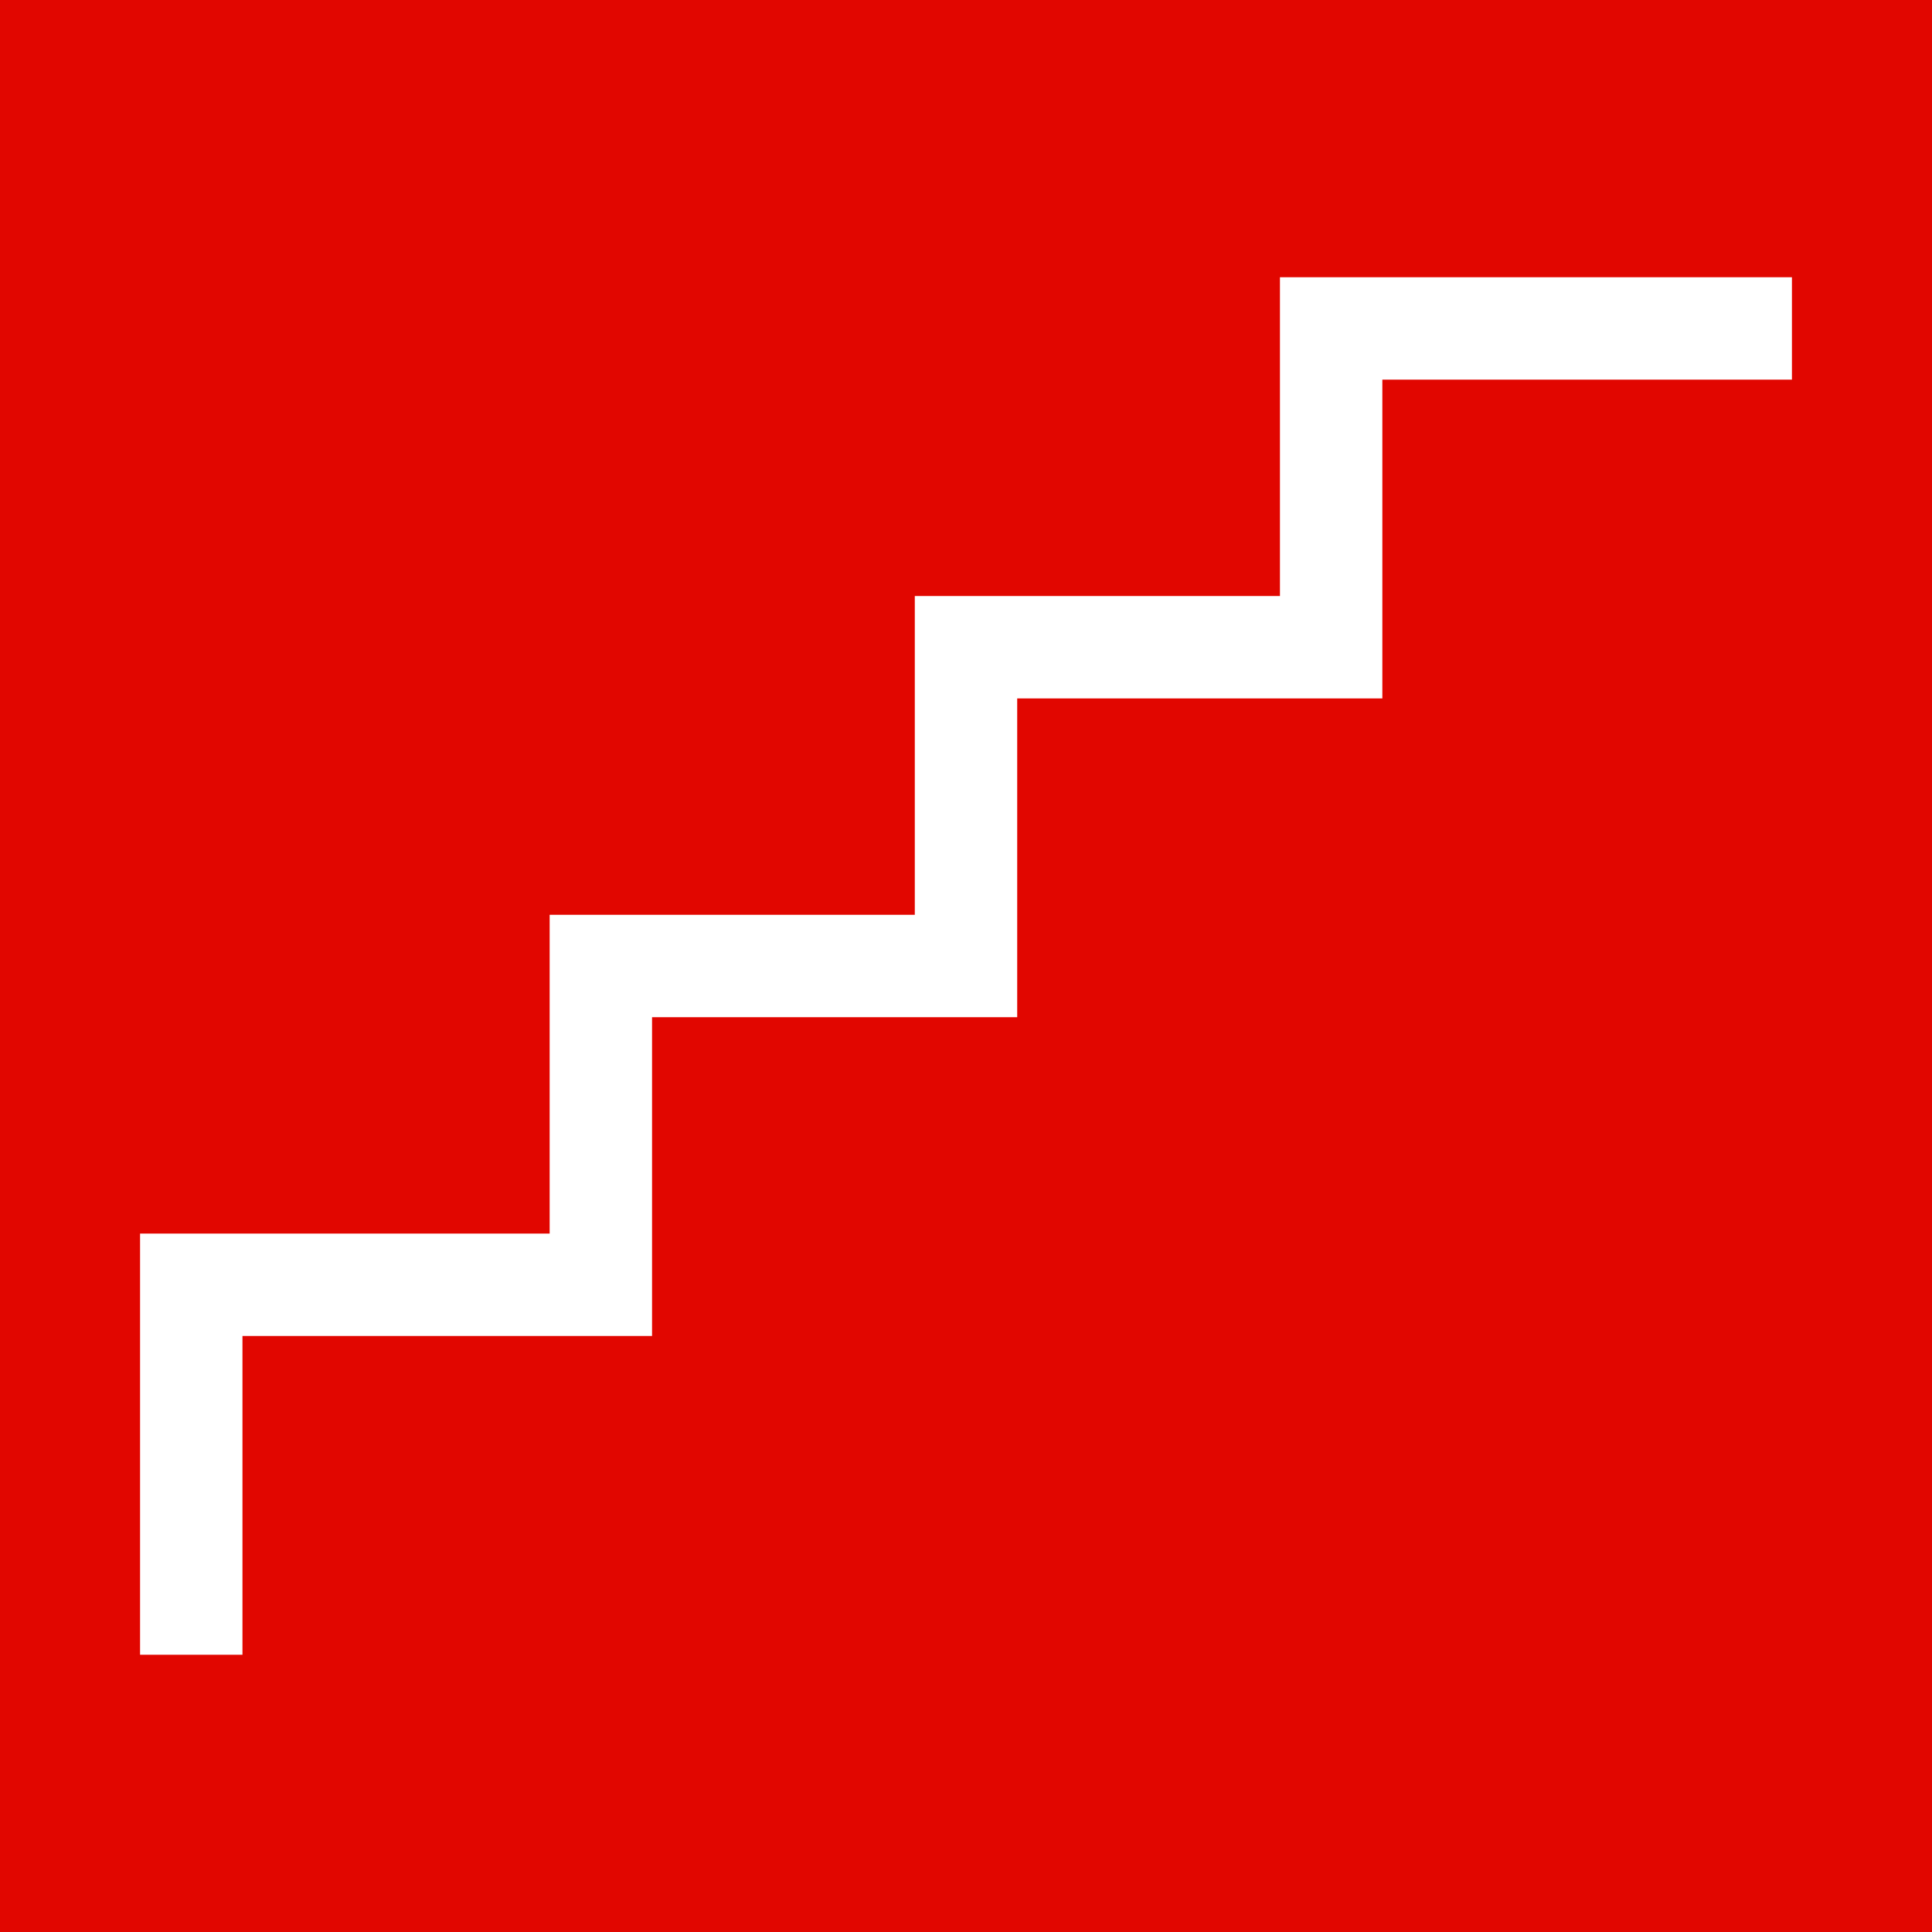
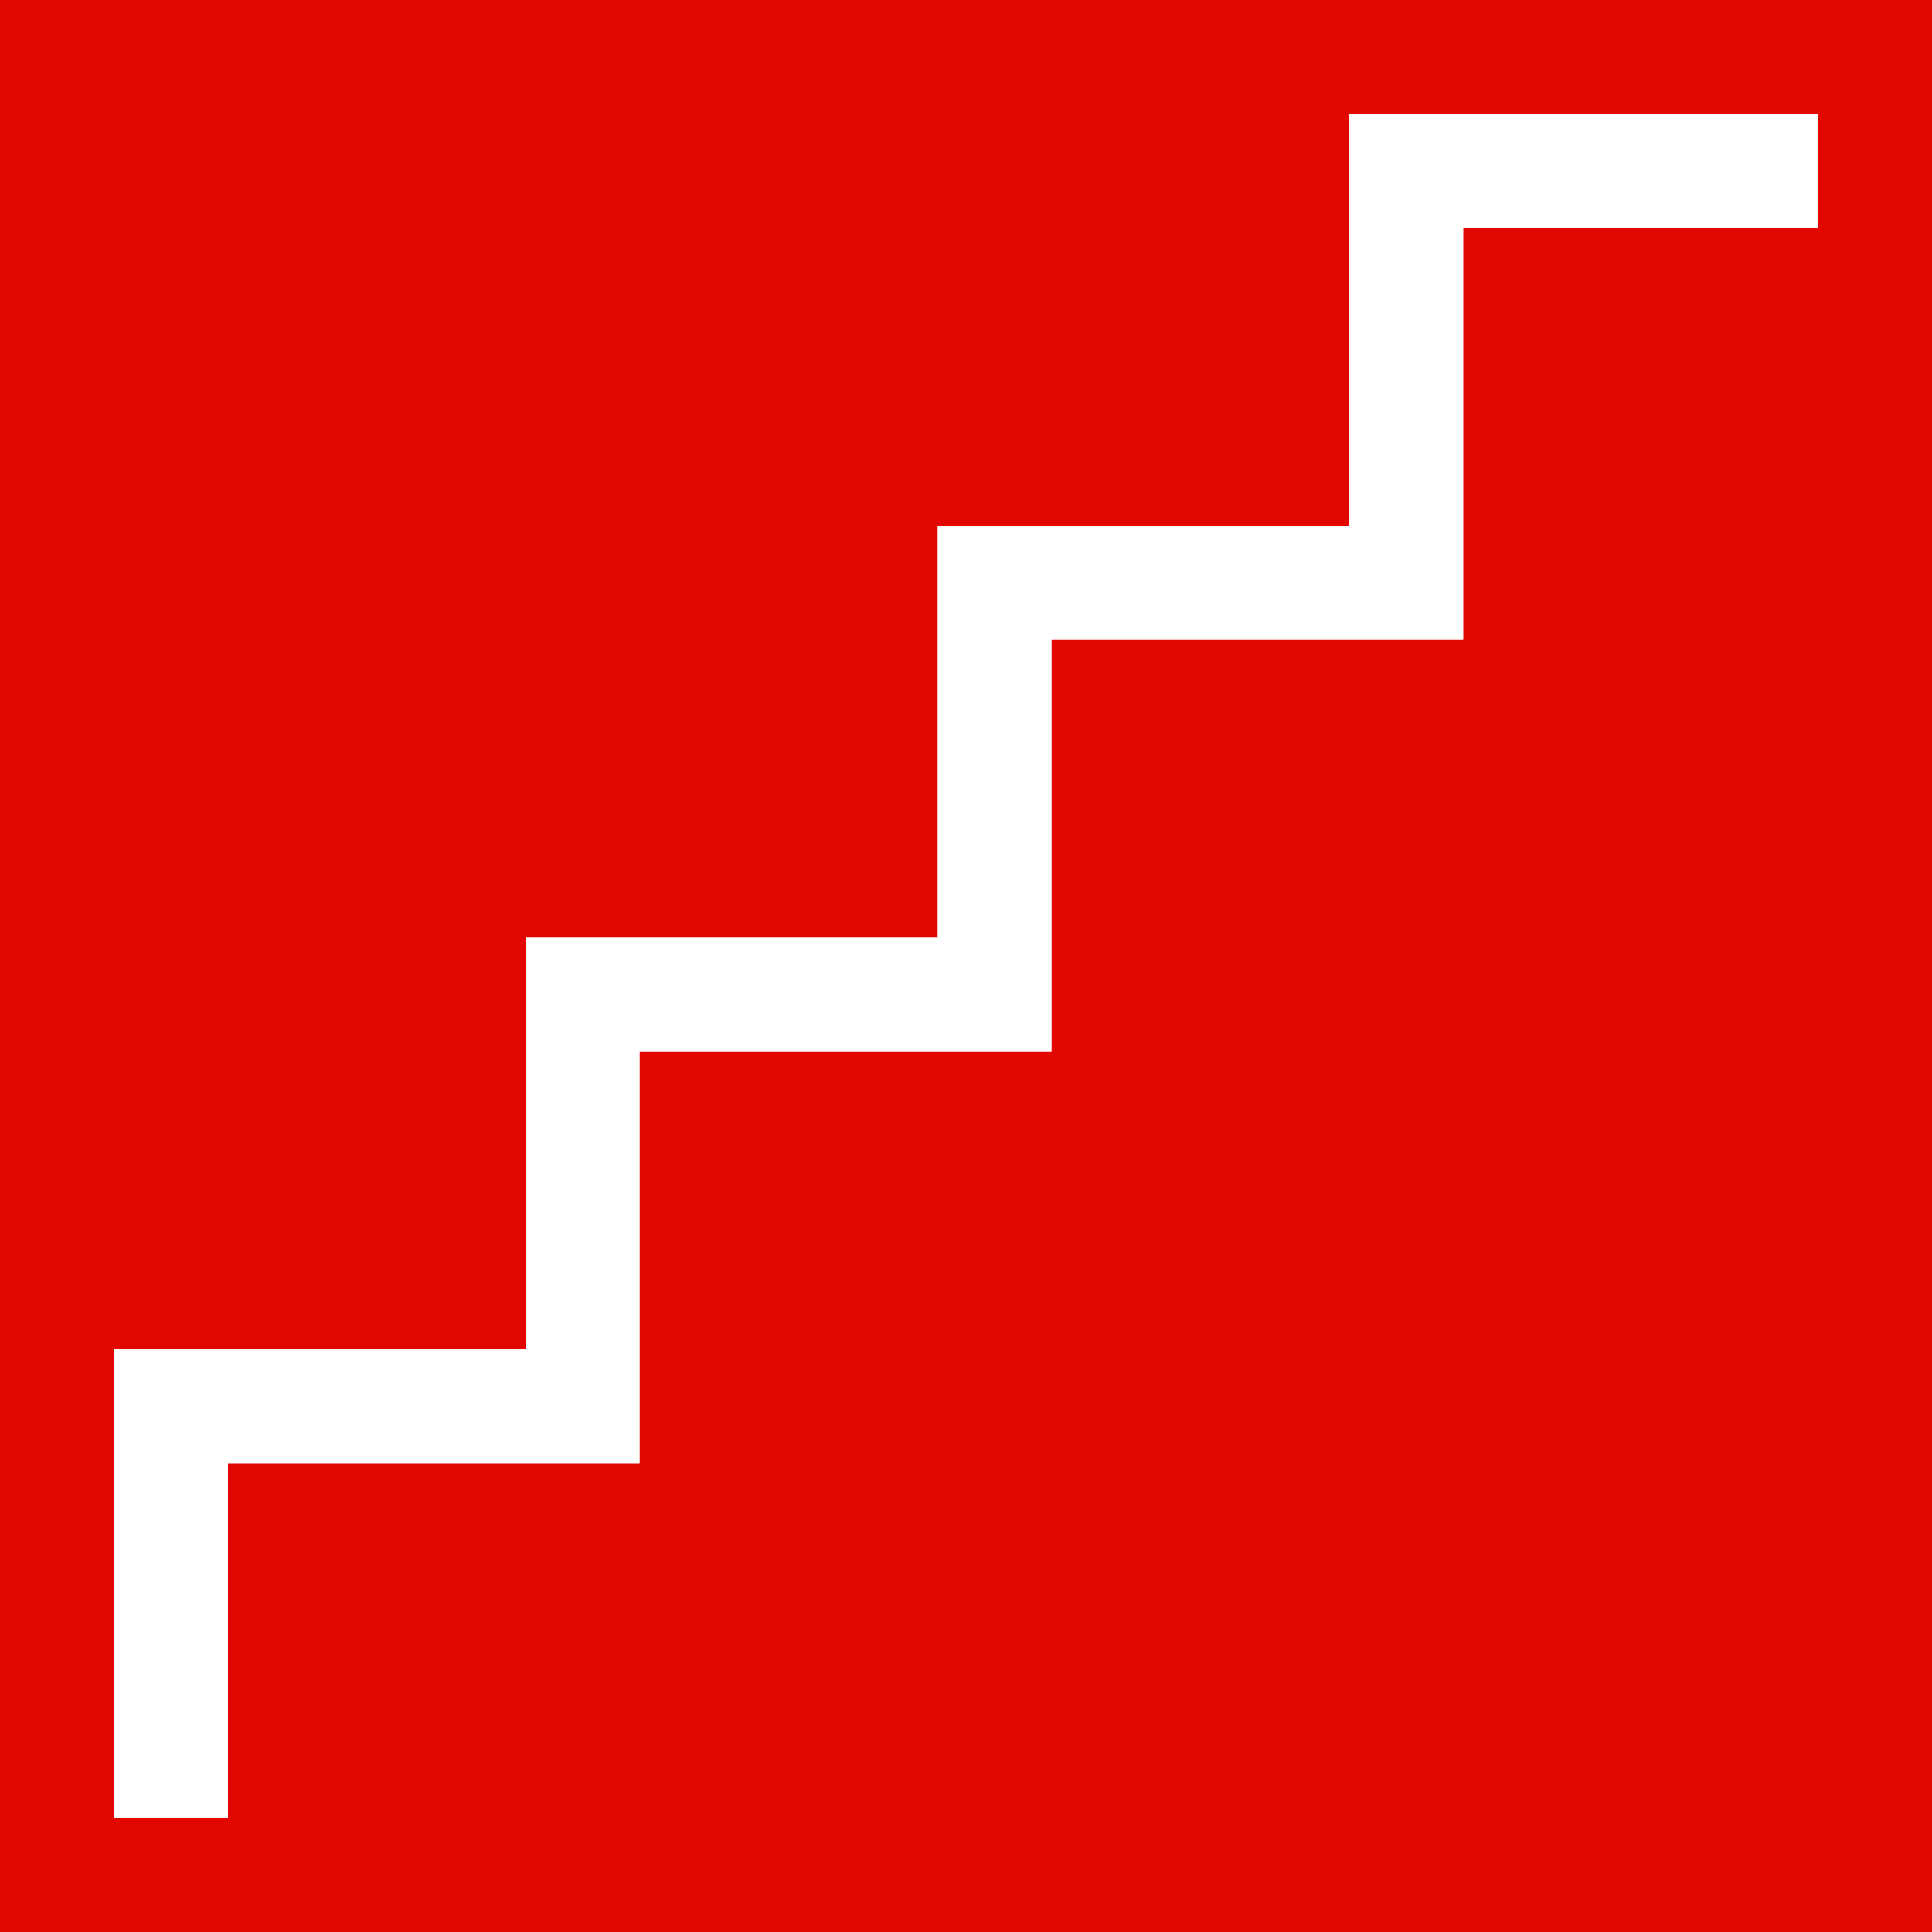
<svg xmlns="http://www.w3.org/2000/svg" viewBox="0 0 100 100">
  <rect width="100" height="100" fill="#E10600" />
-   <path d="M9.9 83.0 V66.5 H31.1 V50.0 H50.0 V33.5 H68.9 V17.0 H90.1" fill="none" stroke="#fff" stroke-width="5.3" stroke-linejoin="miter" stroke-linecap="square" />
+   <path d="M8.85 94.1 V72.79 H30.16 V51.48 H51.48 V30.16 H72.79 V8.85 H94.1" fill="none" stroke="#fff" stroke-width="5.9" stroke-linejoin="miter" stroke-linecap="butt" />
</svg>
